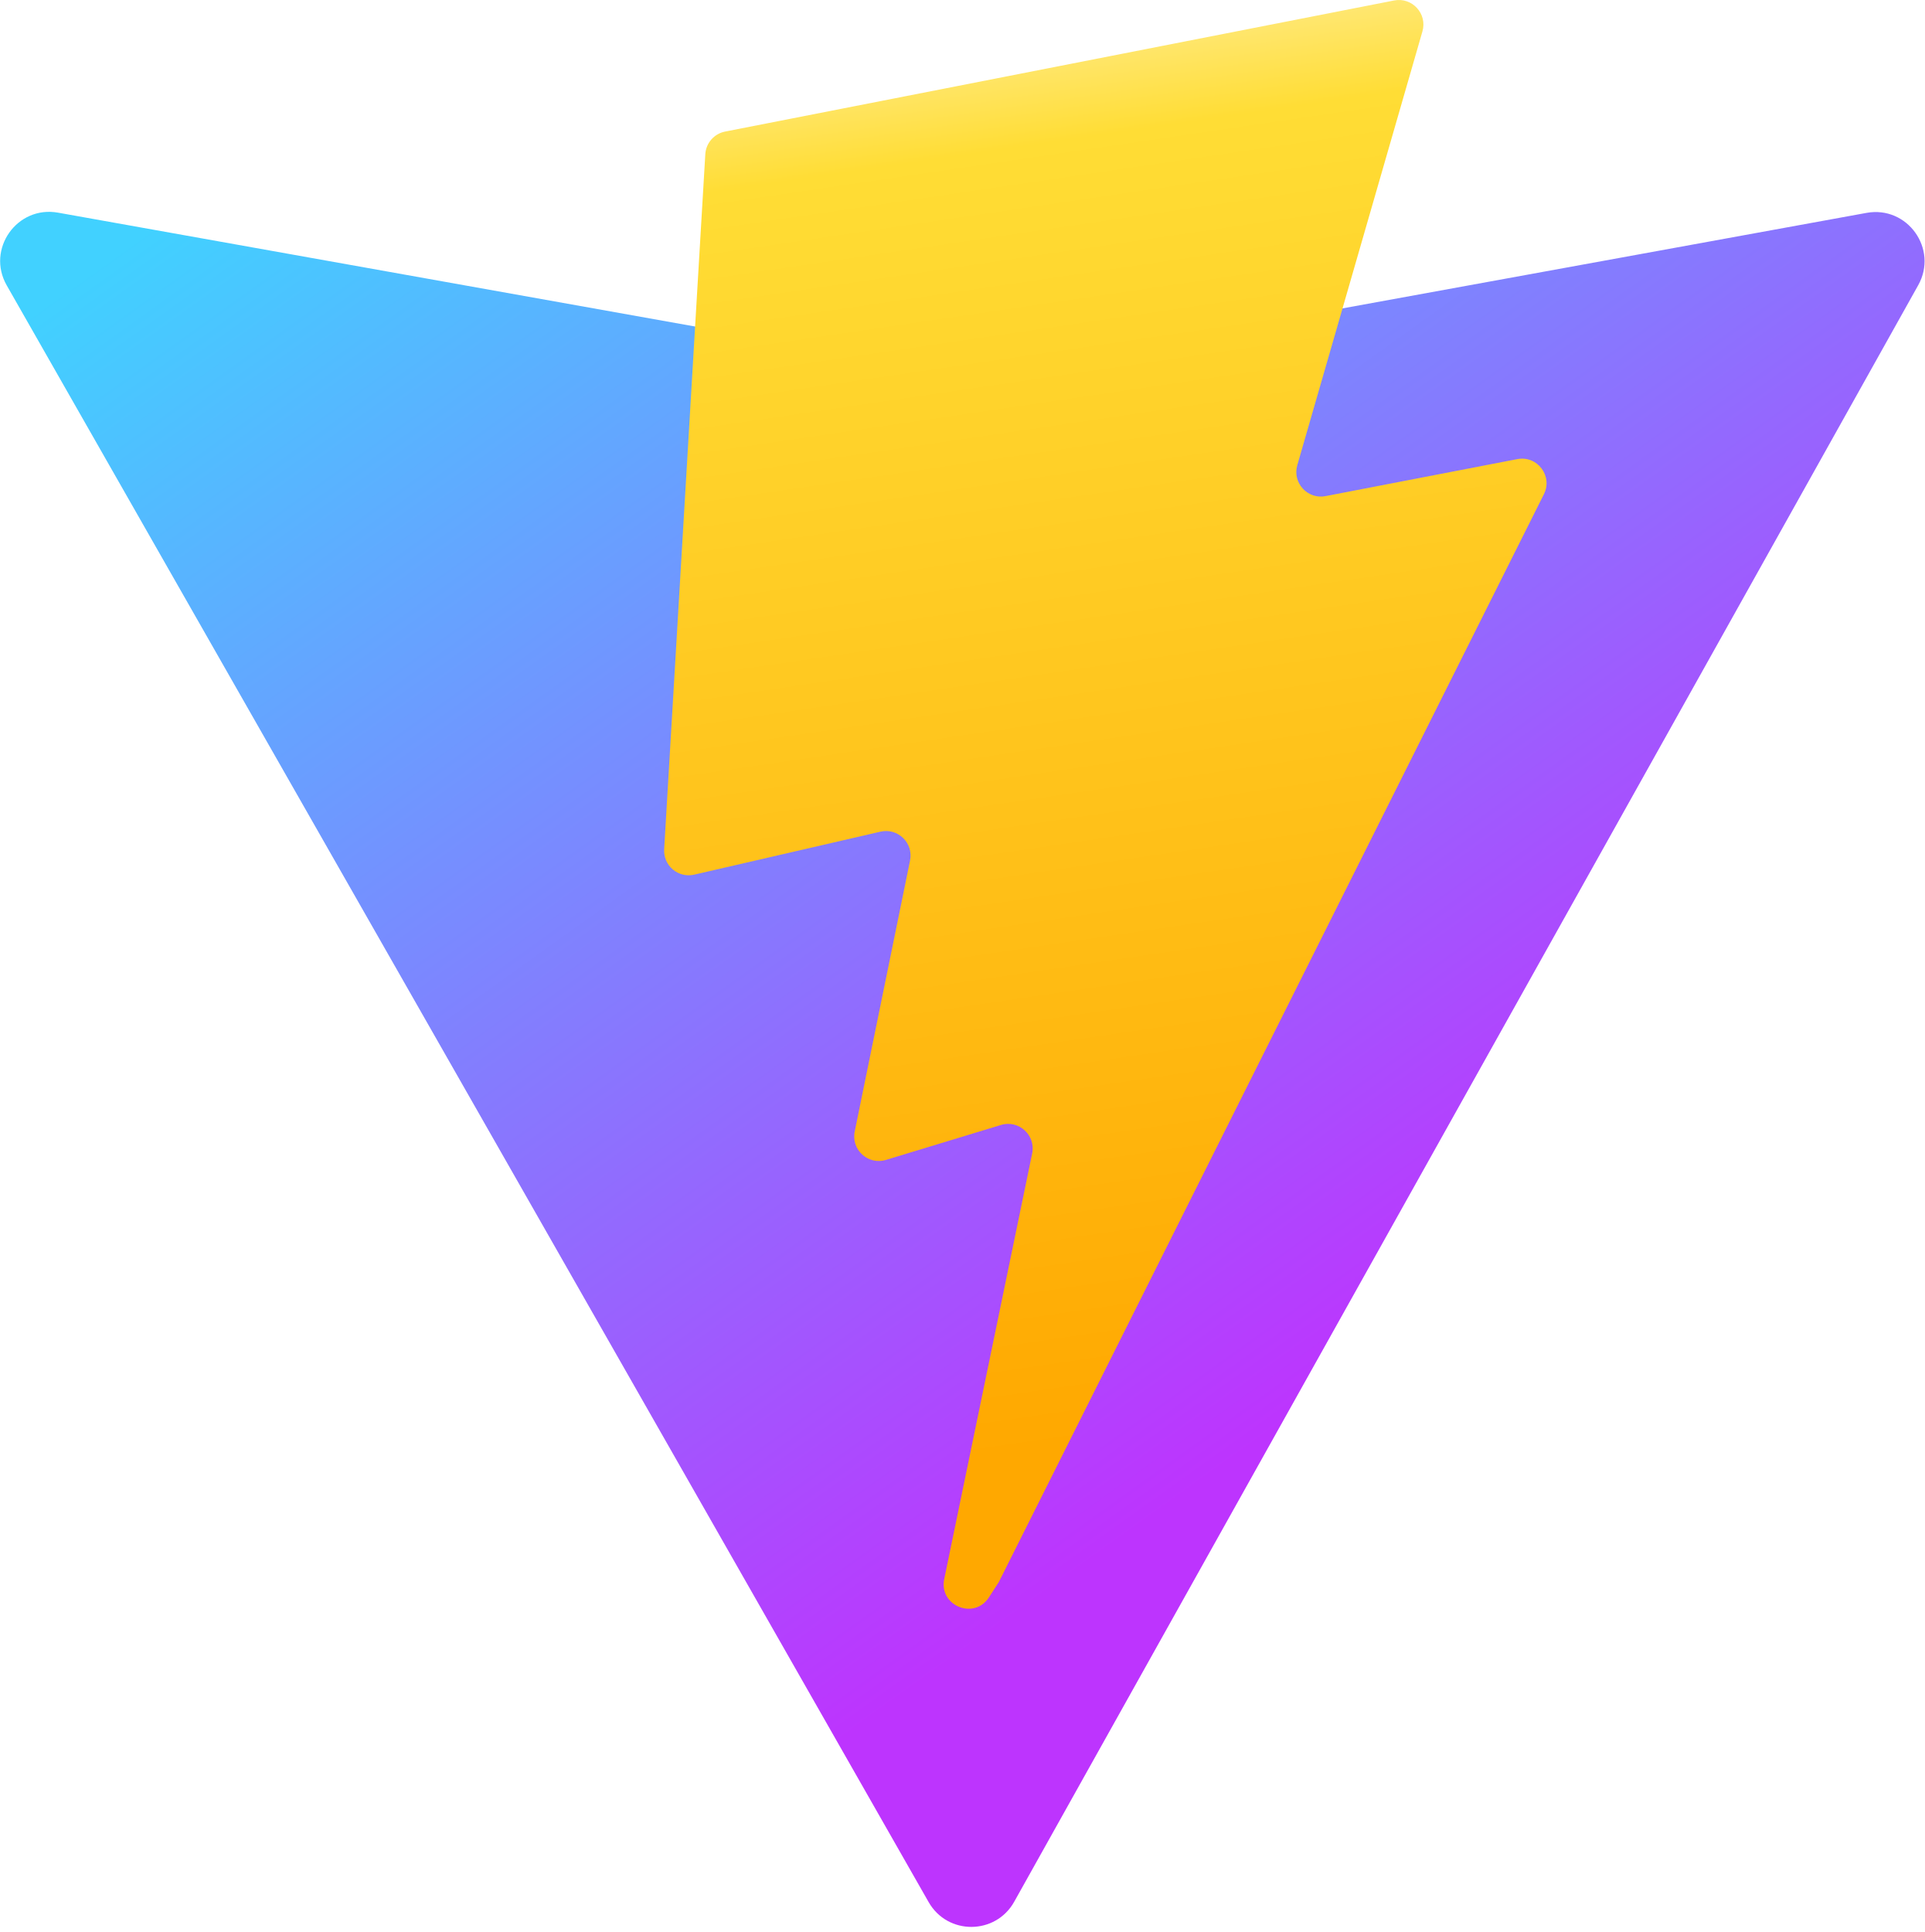
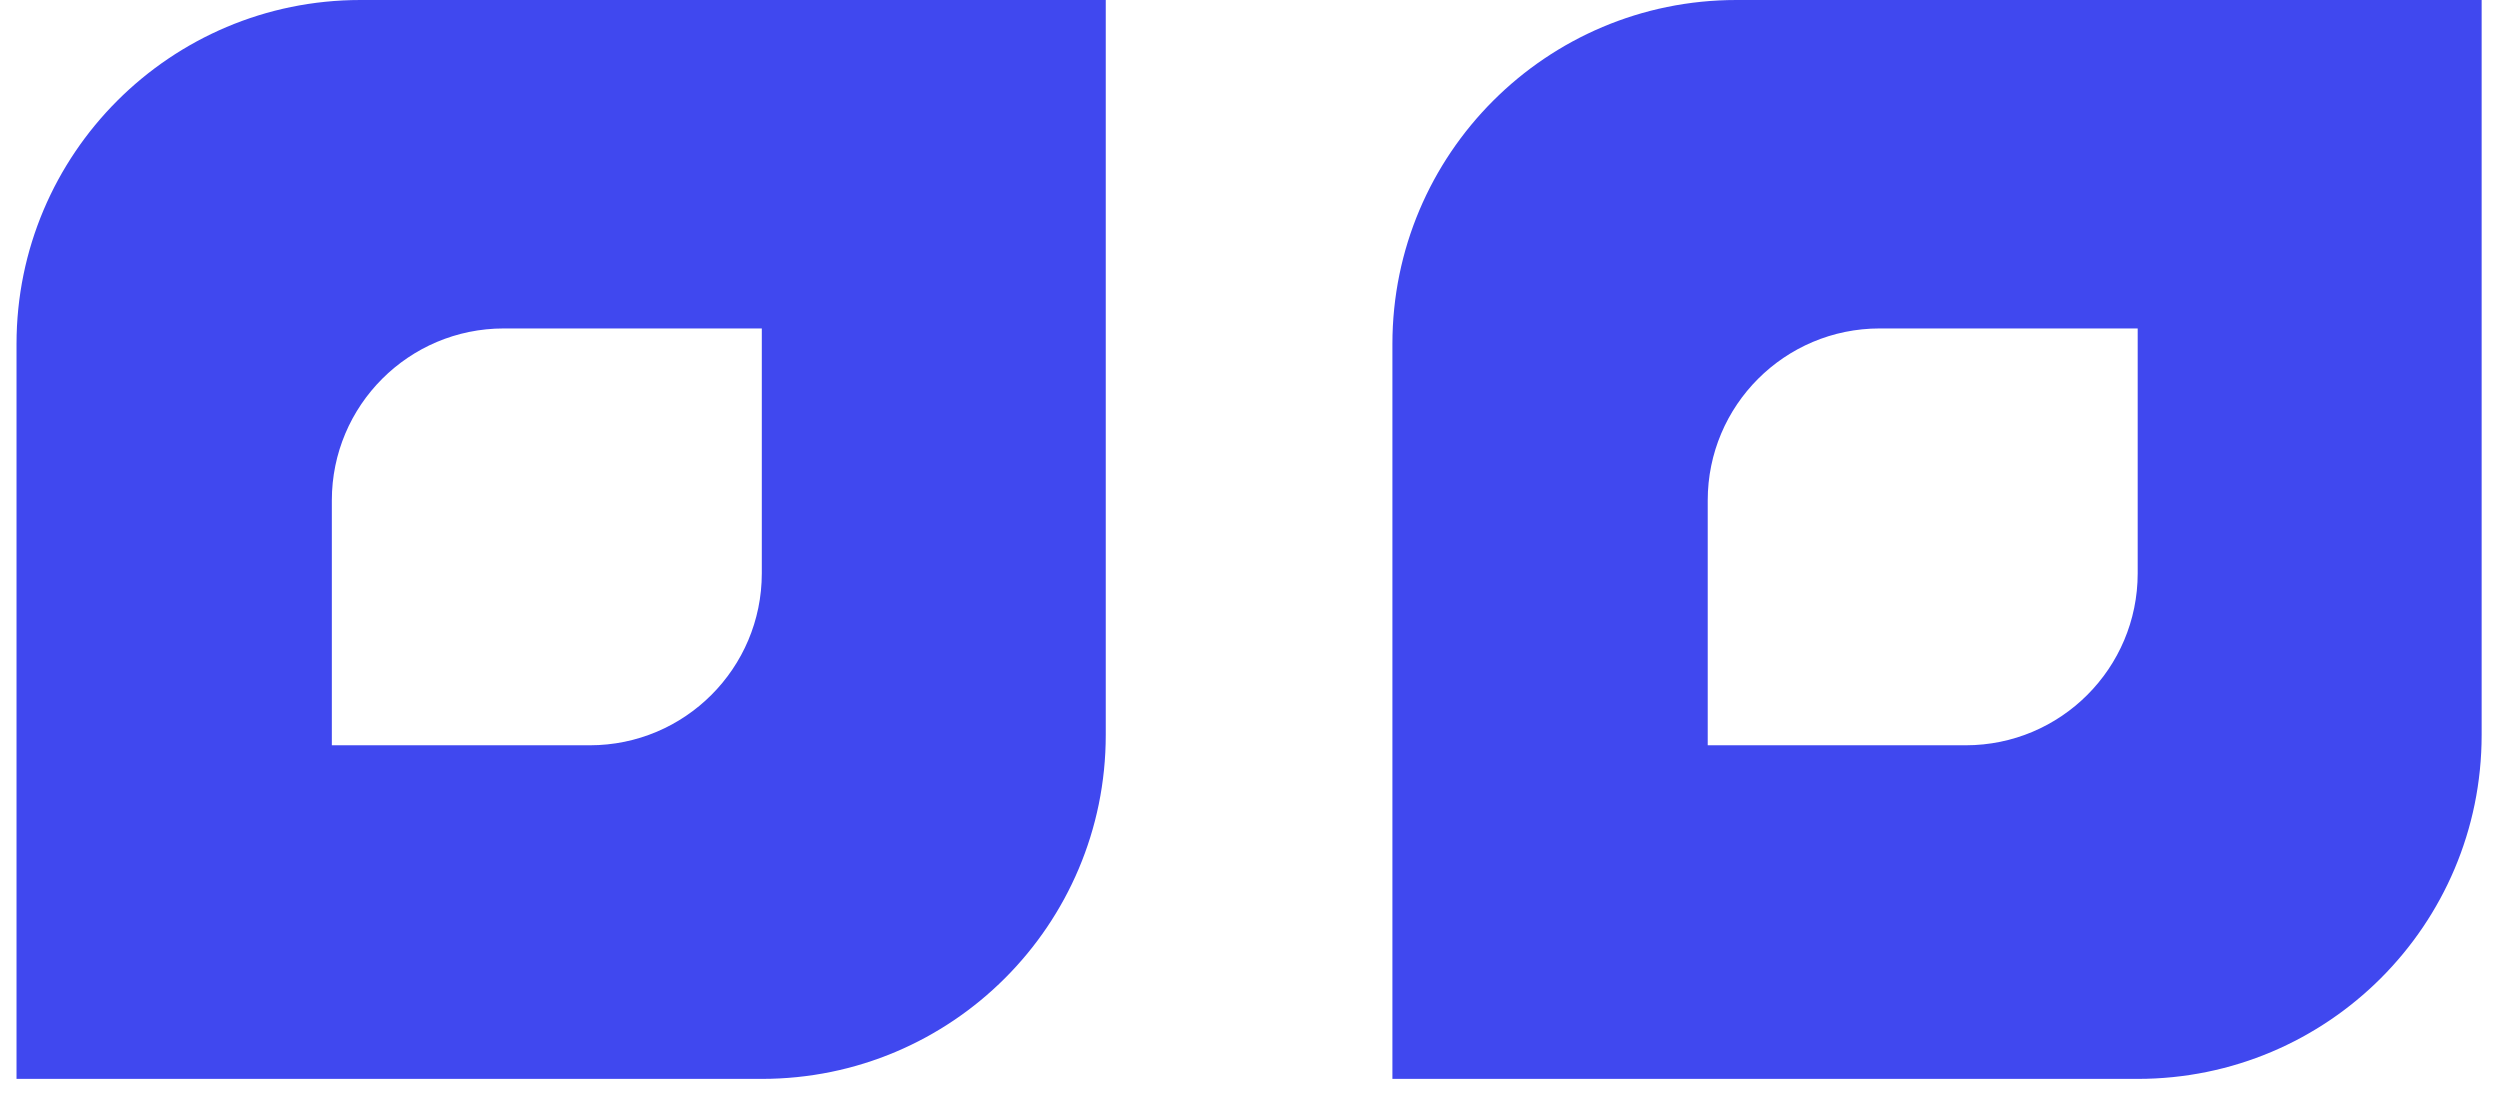
- <svg xmlns="http://www.w3.org/2000/svg" aria-hidden="true" role="img" class="iconify iconify--logos" width="31.88" height="32" preserveAspectRatio="xMidYMid meet" viewBox="0 0 256 257">
-   <defs>
-     <linearGradient id="IconifyId1813088fe1fbc01fb466" x1="-.828%" x2="57.636%" y1="7.652%" y2="78.411%">
-       <stop offset="0%" stop-color="#41D1FF" />
-       <stop offset="100%" stop-color="#BD34FE" />
-     </linearGradient>
-     <linearGradient id="IconifyId1813088fe1fbc01fb467" x1="43.376%" x2="50.316%" y1="2.242%" y2="89.03%">
-       <stop offset="0%" stop-color="#FFEA83" />
-       <stop offset="8.333%" stop-color="#FFDD35" />
-       <stop offset="100%" stop-color="#FFA800" />
-     </linearGradient>
-   </defs>
-   <path fill="url(#IconifyId1813088fe1fbc01fb466)" d="M255.153 37.938L134.897 252.976c-2.483 4.44-8.862 4.466-11.382.048L.875 37.958c-2.746-4.814 1.371-10.646 6.827-9.67l120.385 21.517a6.537 6.537 0 0 0 2.322-.004l117.867-21.483c5.438-.991 9.574 4.796 6.877 9.62Z" />
-   <path fill="url(#IconifyId1813088fe1fbc01fb467)" d="M185.432.063L96.44 17.501a3.268 3.268 0 0 0-2.634 3.014l-5.474 92.456a3.268 3.268 0 0 0 3.997 3.378l24.777-5.718c2.318-.535 4.413 1.507 3.936 3.838l-7.361 36.047c-.495 2.426 1.782 4.5 4.151 3.78l15.304-4.649c2.372-.72 4.652 1.36 4.15 3.788l-11.698 56.621c-.732 3.542 3.979 5.473 5.943 2.437l1.313-2.028l72.516-144.72c1.215-2.423-.88-5.186-3.54-4.672l-25.505 4.922c-2.396.462-4.435-1.77-3.759-4.114l16.646-57.705c.677-2.35-1.37-4.583-3.769-4.113Z" />
+ <svg xmlns="http://www.w3.org/2000/svg" width="79" height="35" viewBox="0 0 79 35" fill="none">
+   <path fill-rule="evenodd" clip-rule="evenodd" d="M54.87 0C48.867 0 44 4.866 44 10.87V34.093H67.551C73.554 34.093 78.42 29.226 78.42 23.223V0H54.87ZM59.399 10.379C56.397 10.379 53.964 12.812 53.964 15.813V23.551H62.116C65.118 23.551 67.551 21.117 67.551 18.116V10.379H59.399Z" fill="#4048EF" />
+   <path fill-rule="evenodd" clip-rule="evenodd" d="M11.391 0C5.388 0 0.522 4.866 0.522 10.87V34.093H24.073C30.076 34.093 34.942 29.226 34.942 23.223V0H11.391ZM15.92 10.379C12.919 10.379 10.486 12.812 10.486 15.813V23.551H18.638C21.639 23.551 24.073 21.117 24.073 18.116V10.379H15.92Z" fill="#4048EF" />
</svg>
